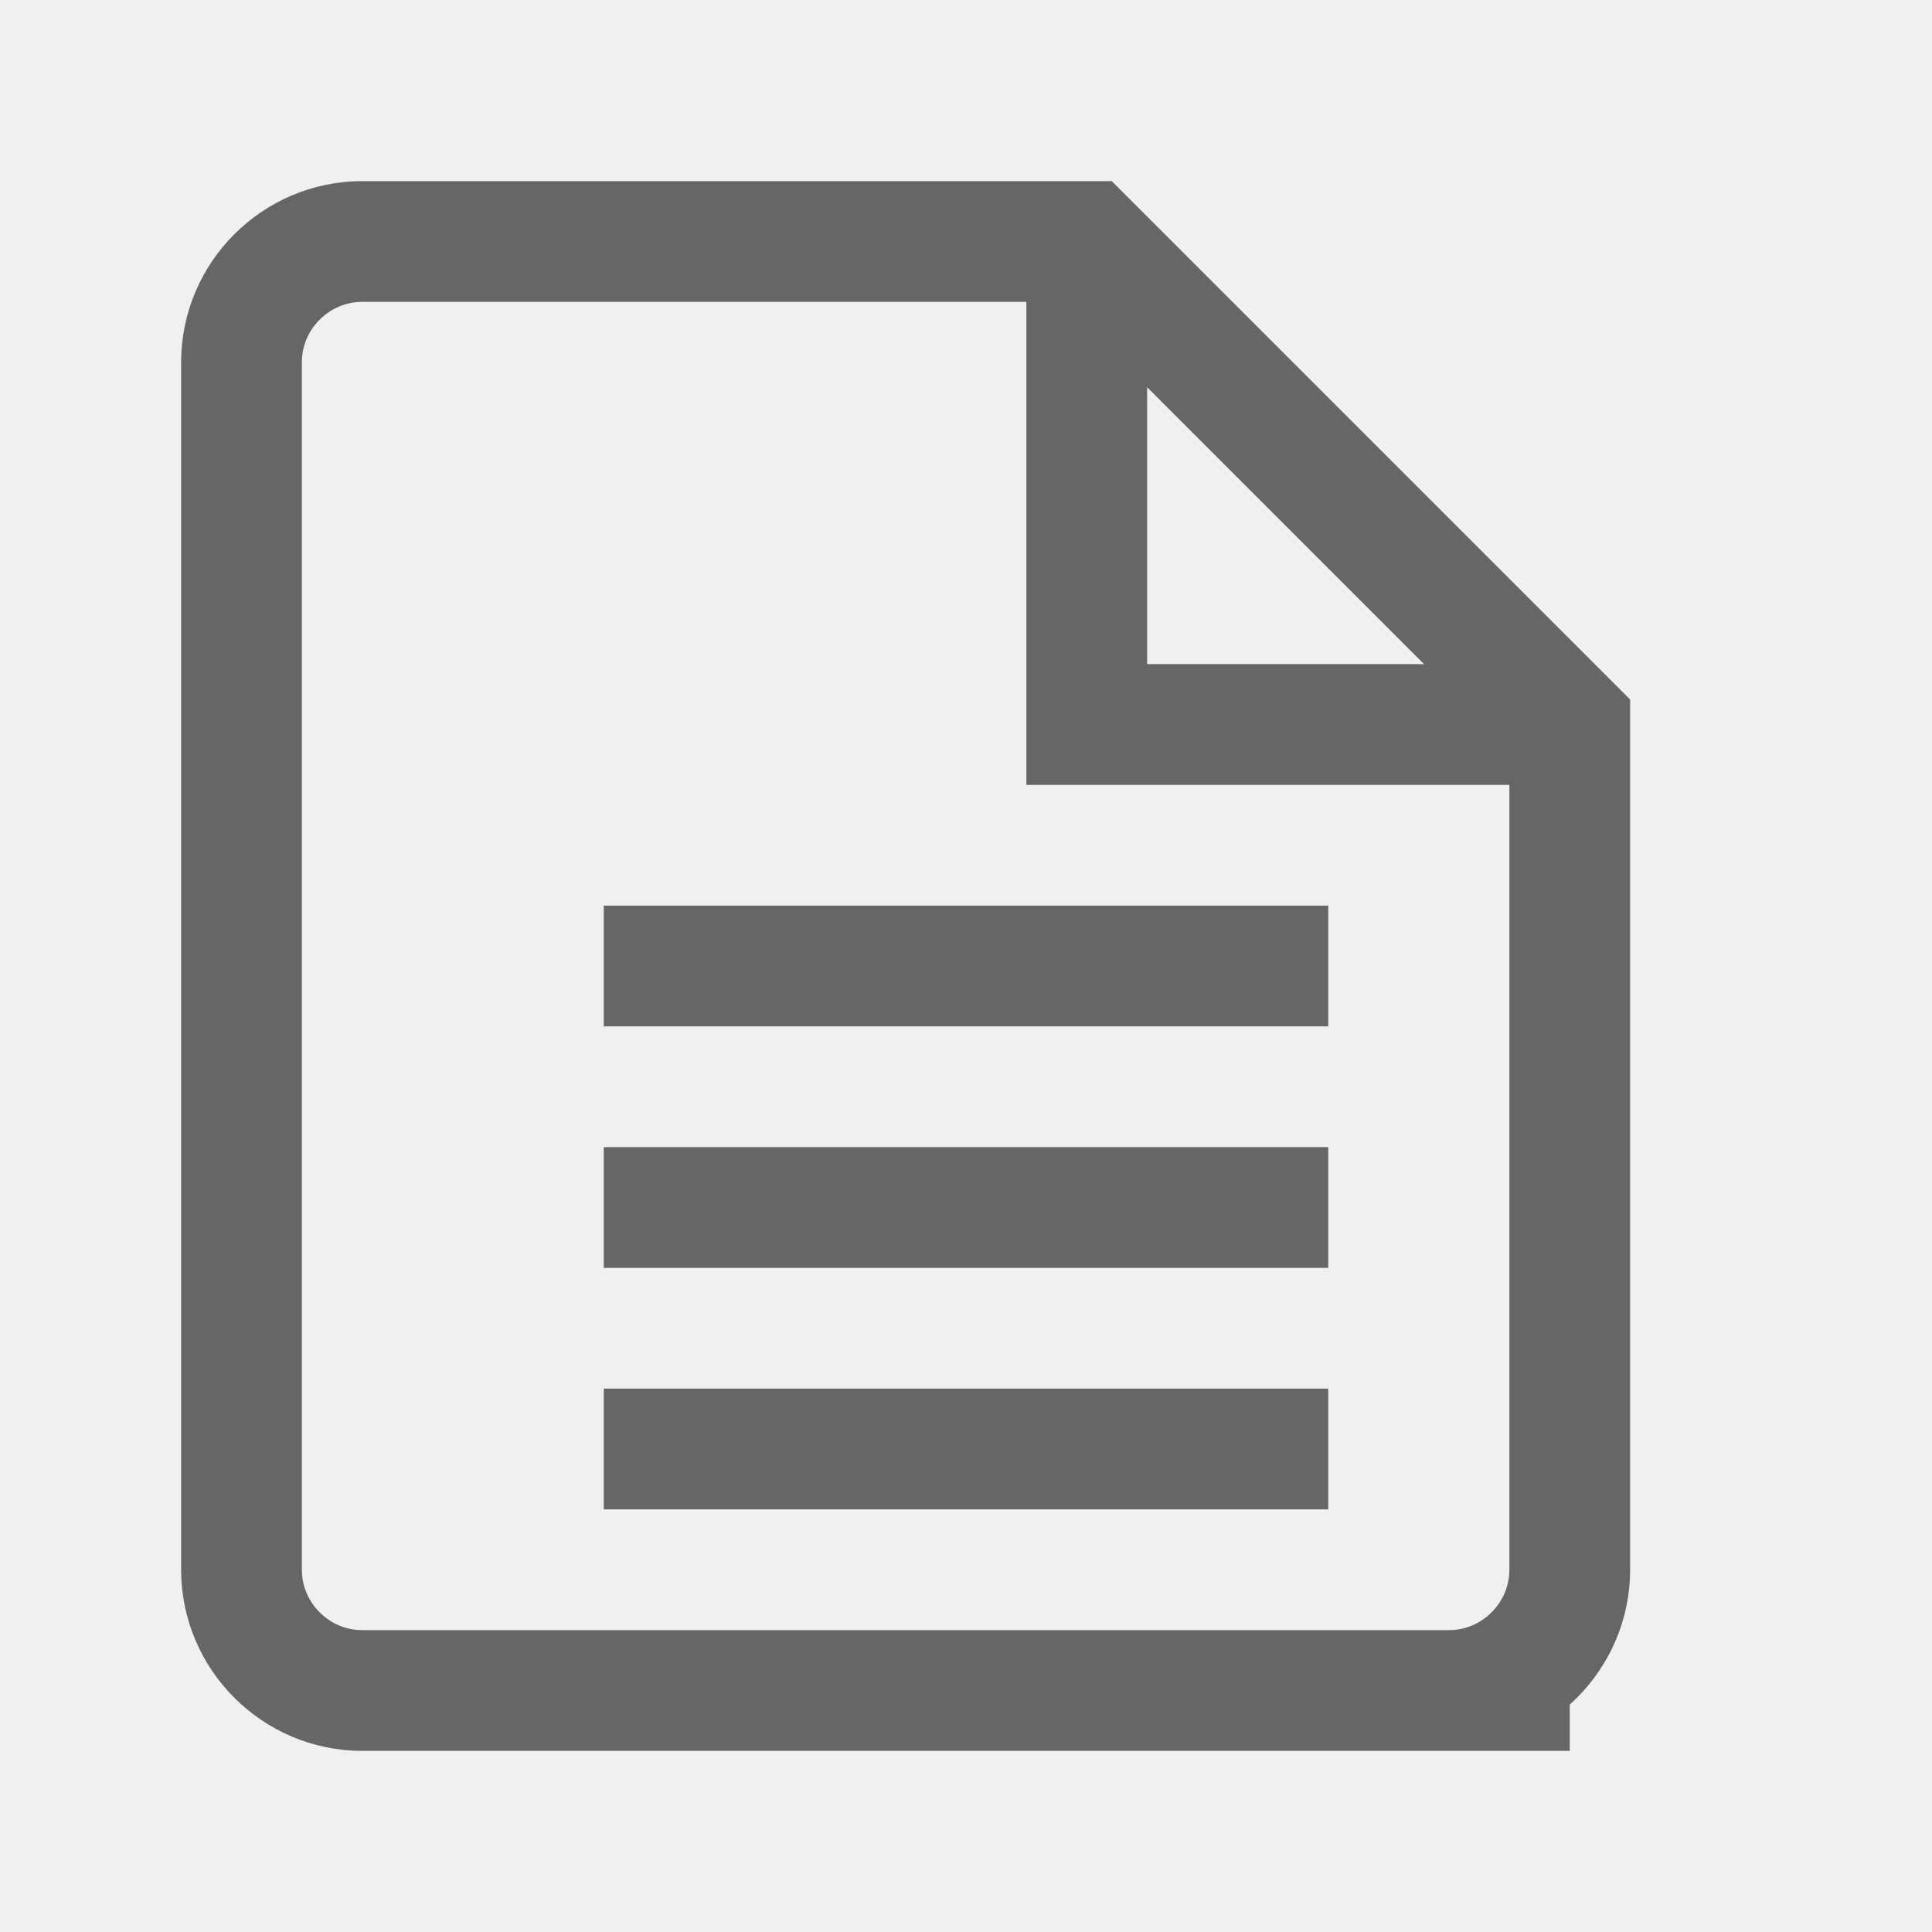
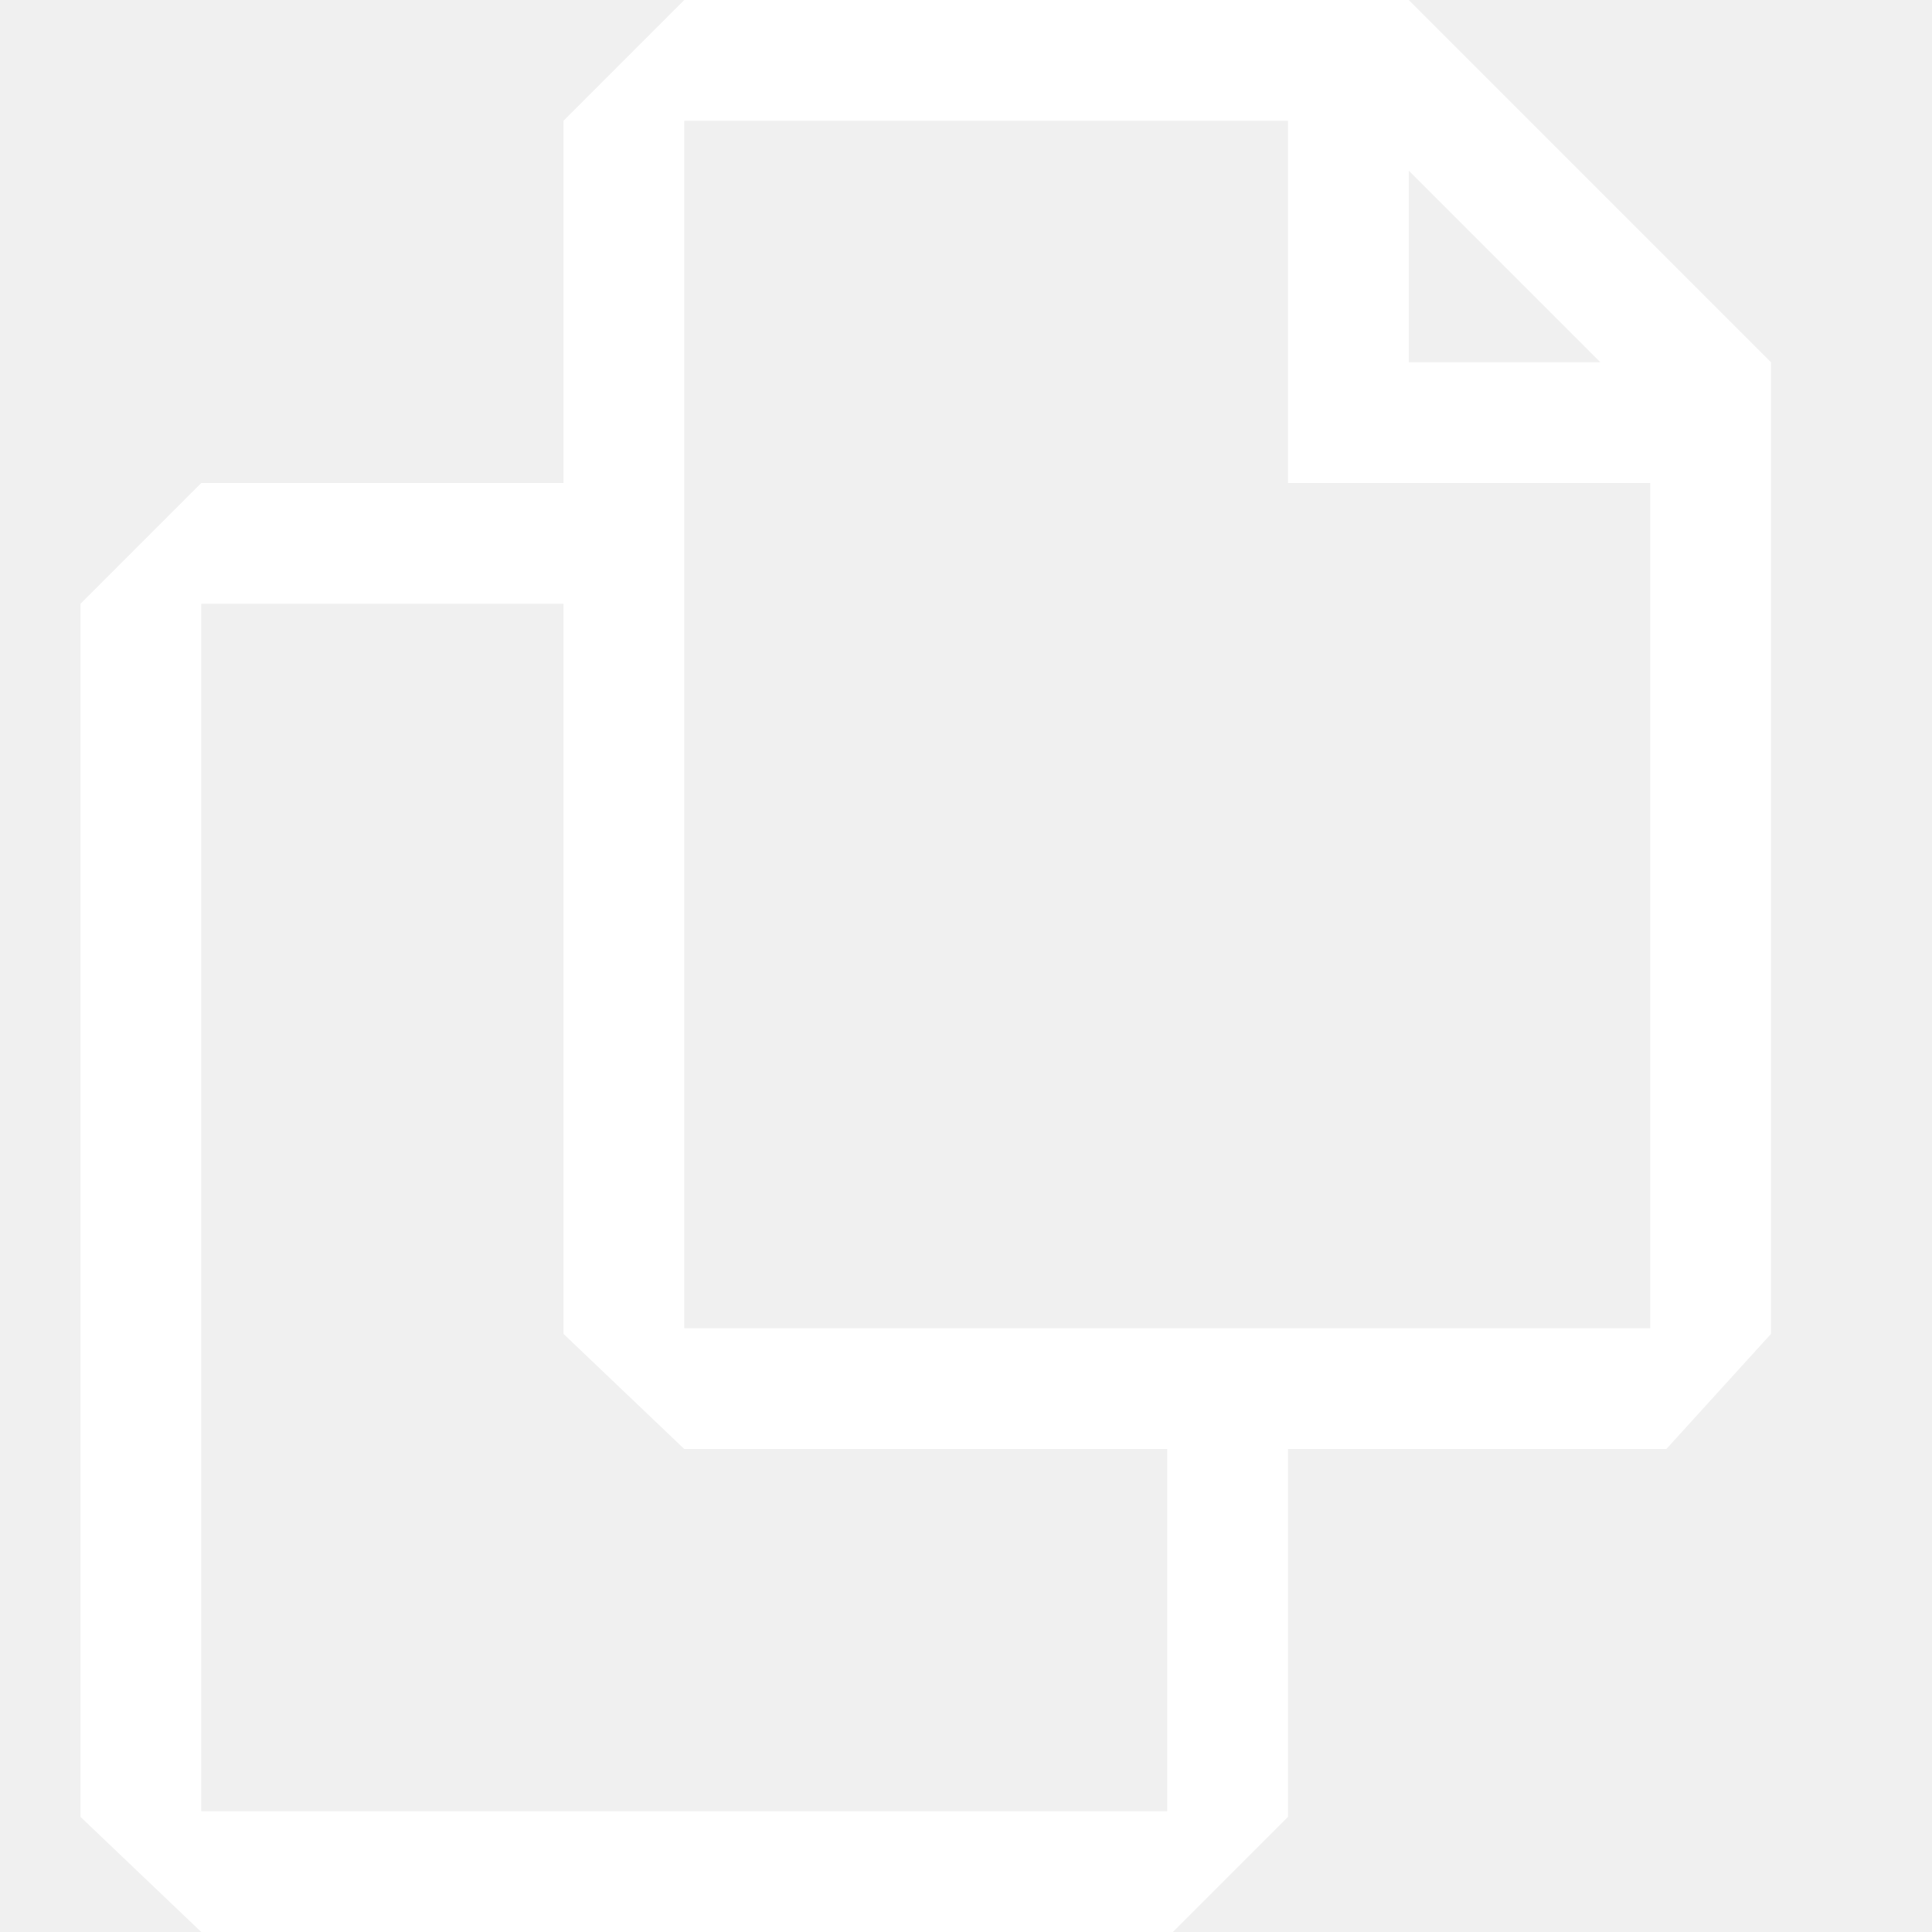
- <svg xmlns="http://www.w3.org/2000/svg" width="32" height="32" viewBox="0 0 32 32">
-   <path d="M26 28H6c-1.1 0-2-.9-2-2V6c0-1.1.9-2 2-2h12l8 8v14c0 1.1-.9 2-2 2z" fill="none" stroke="#666666" stroke-width="2" />
-   <path d="M18 4v8h8" fill="none" stroke="#666666" stroke-width="2" />
-   <line x1="10" y1="16" x2="22" y2="16" stroke="#666666" stroke-width="2" />
-   <line x1="10" y1="20" x2="22" y2="20" stroke="#666666" stroke-width="2" />
-   <line x1="10" y1="24" x2="22" y2="24" stroke="#666666" stroke-width="2" />
+ <svg xmlns="http://www.w3.org/2000/svg" width="24" height="24" viewBox="0 0 24 24">
+   <path d="M17.5 0h-9L7 1.5V6H2.5L1 7.5v15.07L2.5 24h12.07L16 22.57V18h4.7l1.3-1.43V4.5L17.5 0zm0 2.12l2.38 2.38H17.5V2.12zm-3 20.38h-12v-15H7v9.07L8.5 18h6v4.5zm6-6h-12v-15H16V6h4.5v10.5z" fill="#ffffff" />
</svg>
